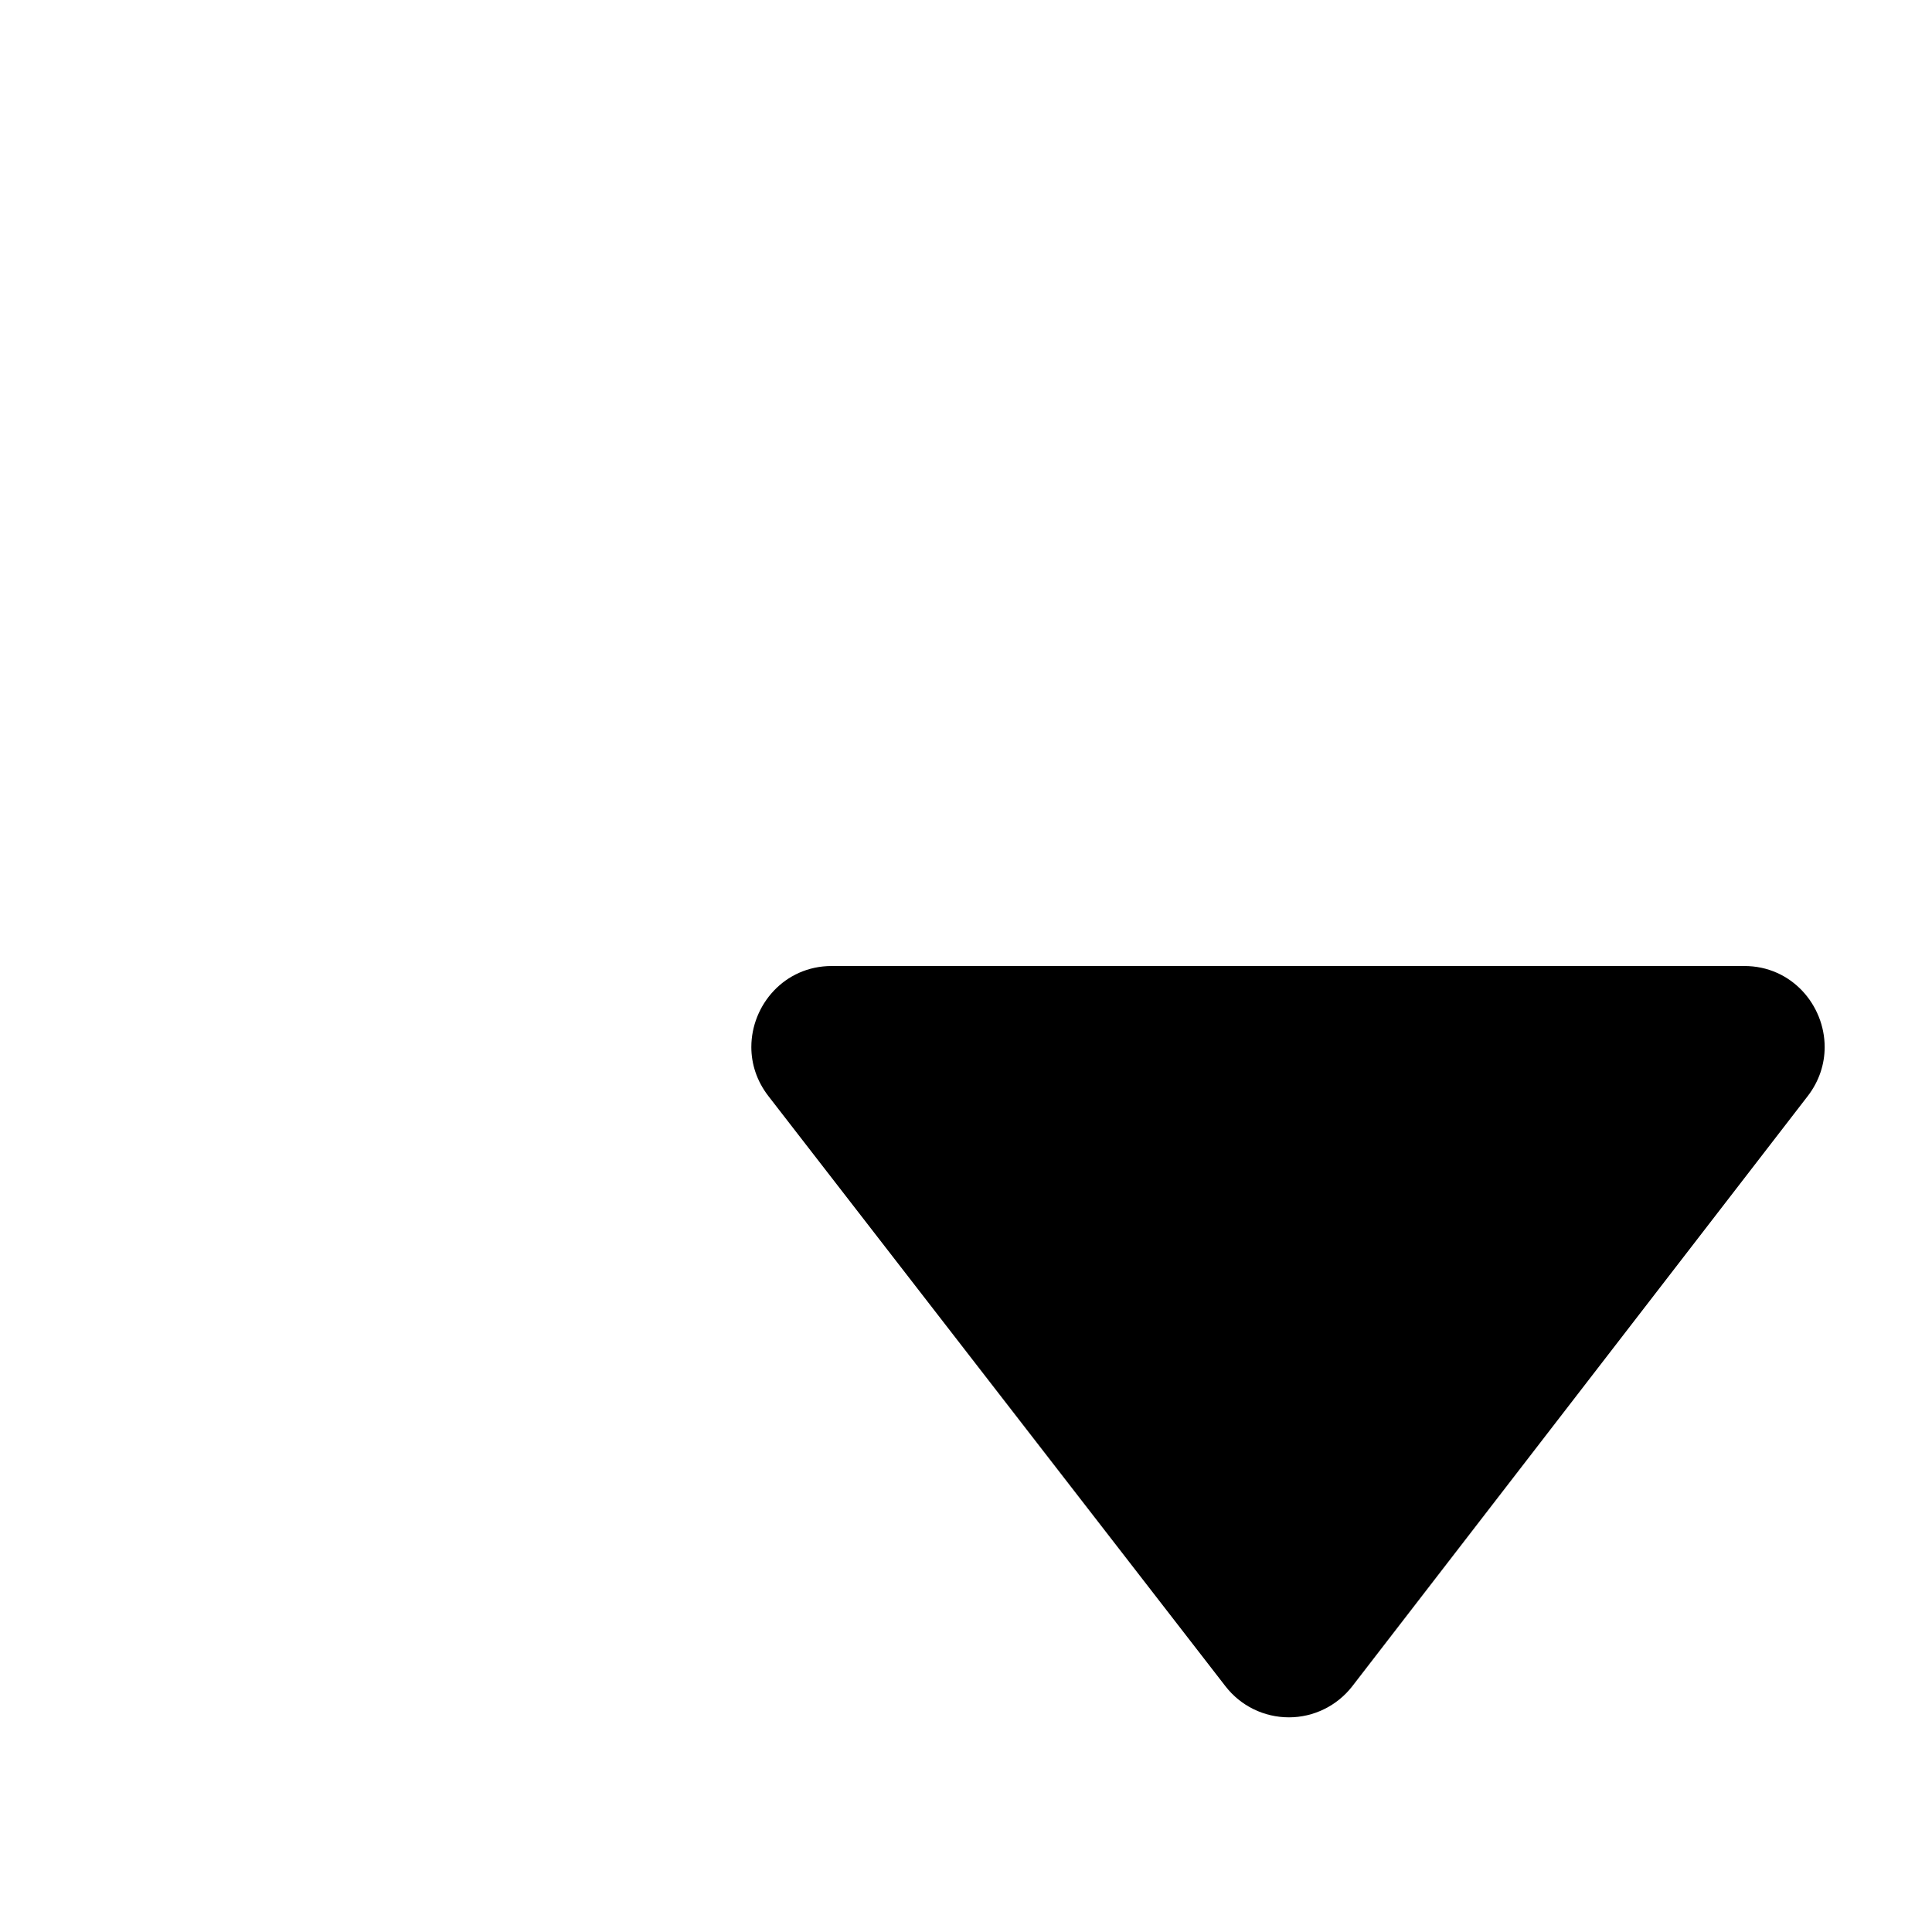
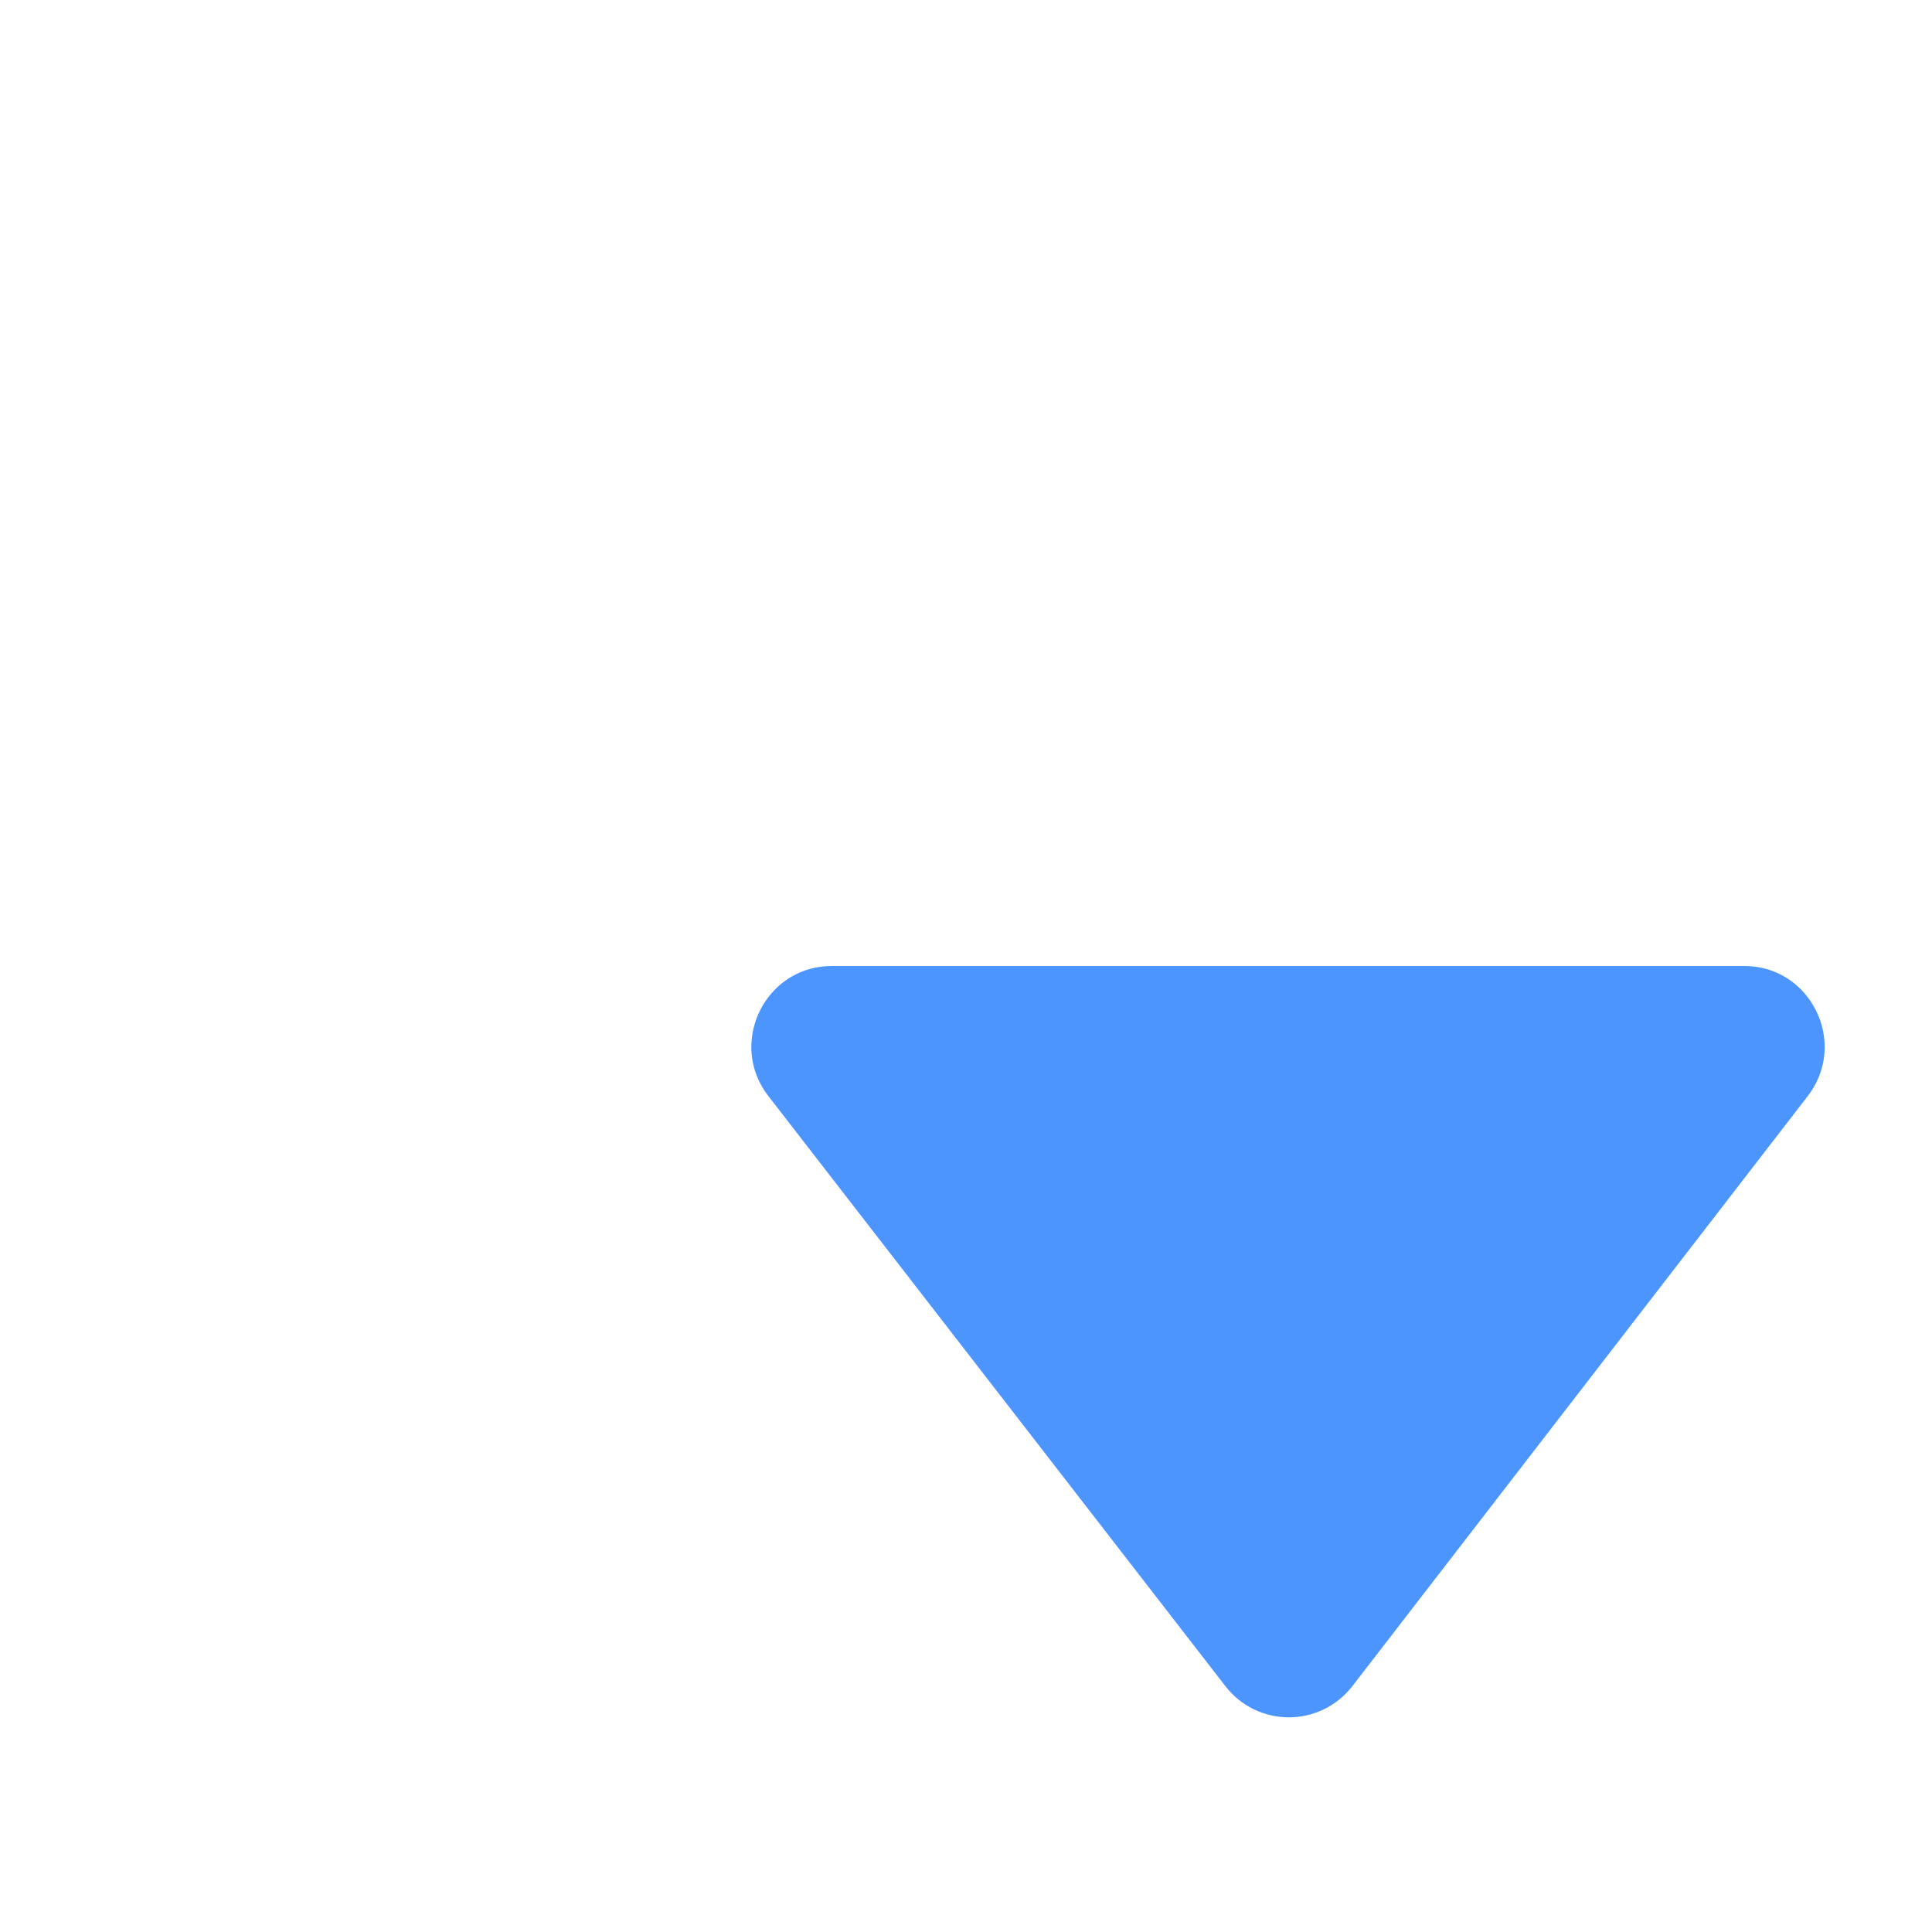
<svg xmlns="http://www.w3.org/2000/svg" class="navbar__arrow" clip-rule="evenodd" fill-rule="evenodd" stroke-linejoin="round" stroke-miterlimit="2" viewBox="0 0 18 18">
-   <path d="m16.843 10.211c.108-.141.157-.3.157-.456 0-.389-.306-.755-.749-.755h-8.501c-.445 0-.75.367-.75.755 0 .157.05.316.159.457 1.203 1.554 3.252 4.199 4.258 5.498.142.184.36.29.592.29.23 0 .449-.107.591-.291 1.002-1.299 3.044-3.945 4.243-5.498z" />
+   <path d="m16.843 10.211c.108-.141.157-.3.157-.456 0-.389-.306-.755-.749-.755h-8.501c-.445 0-.75.367-.75.755 0 .157.05.316.159.457 1.203 1.554 3.252 4.199 4.258 5.498.142.184.36.29.592.29.23 0 .449-.107.591-.291 1.002-1.299 3.044-3.945 4.243-5.498z" fill="#4c95ff" />
</svg>
